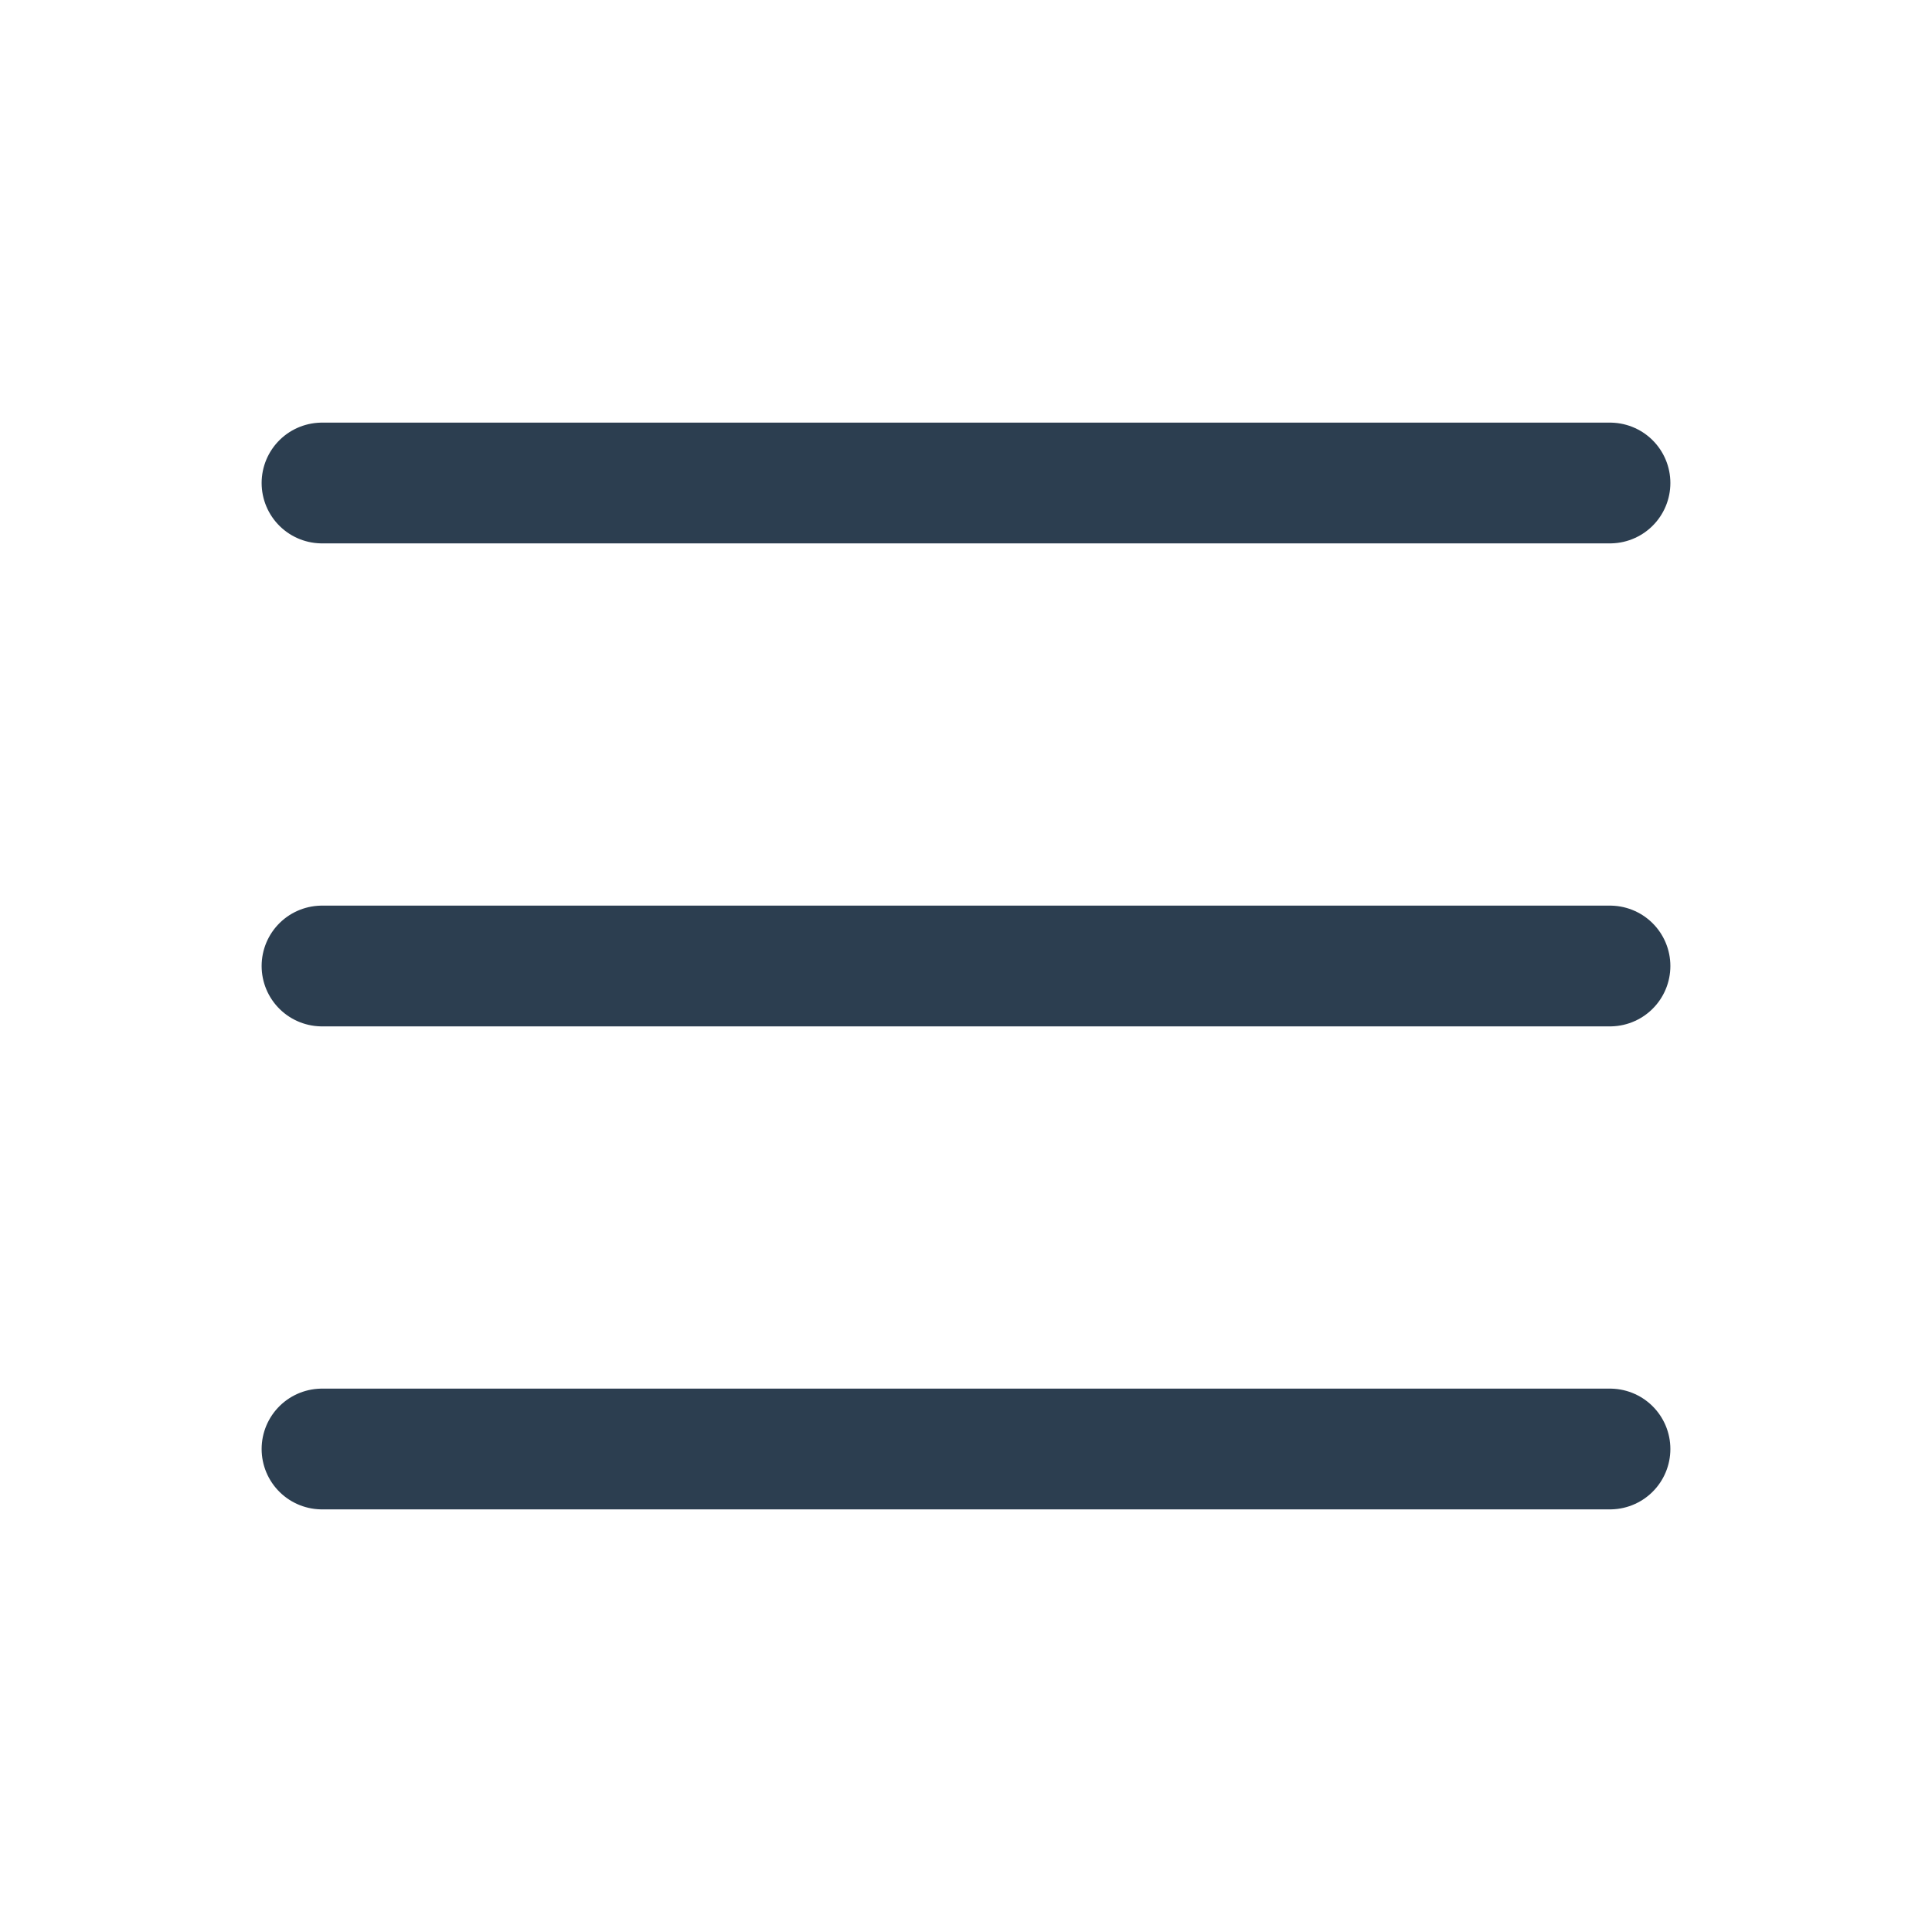
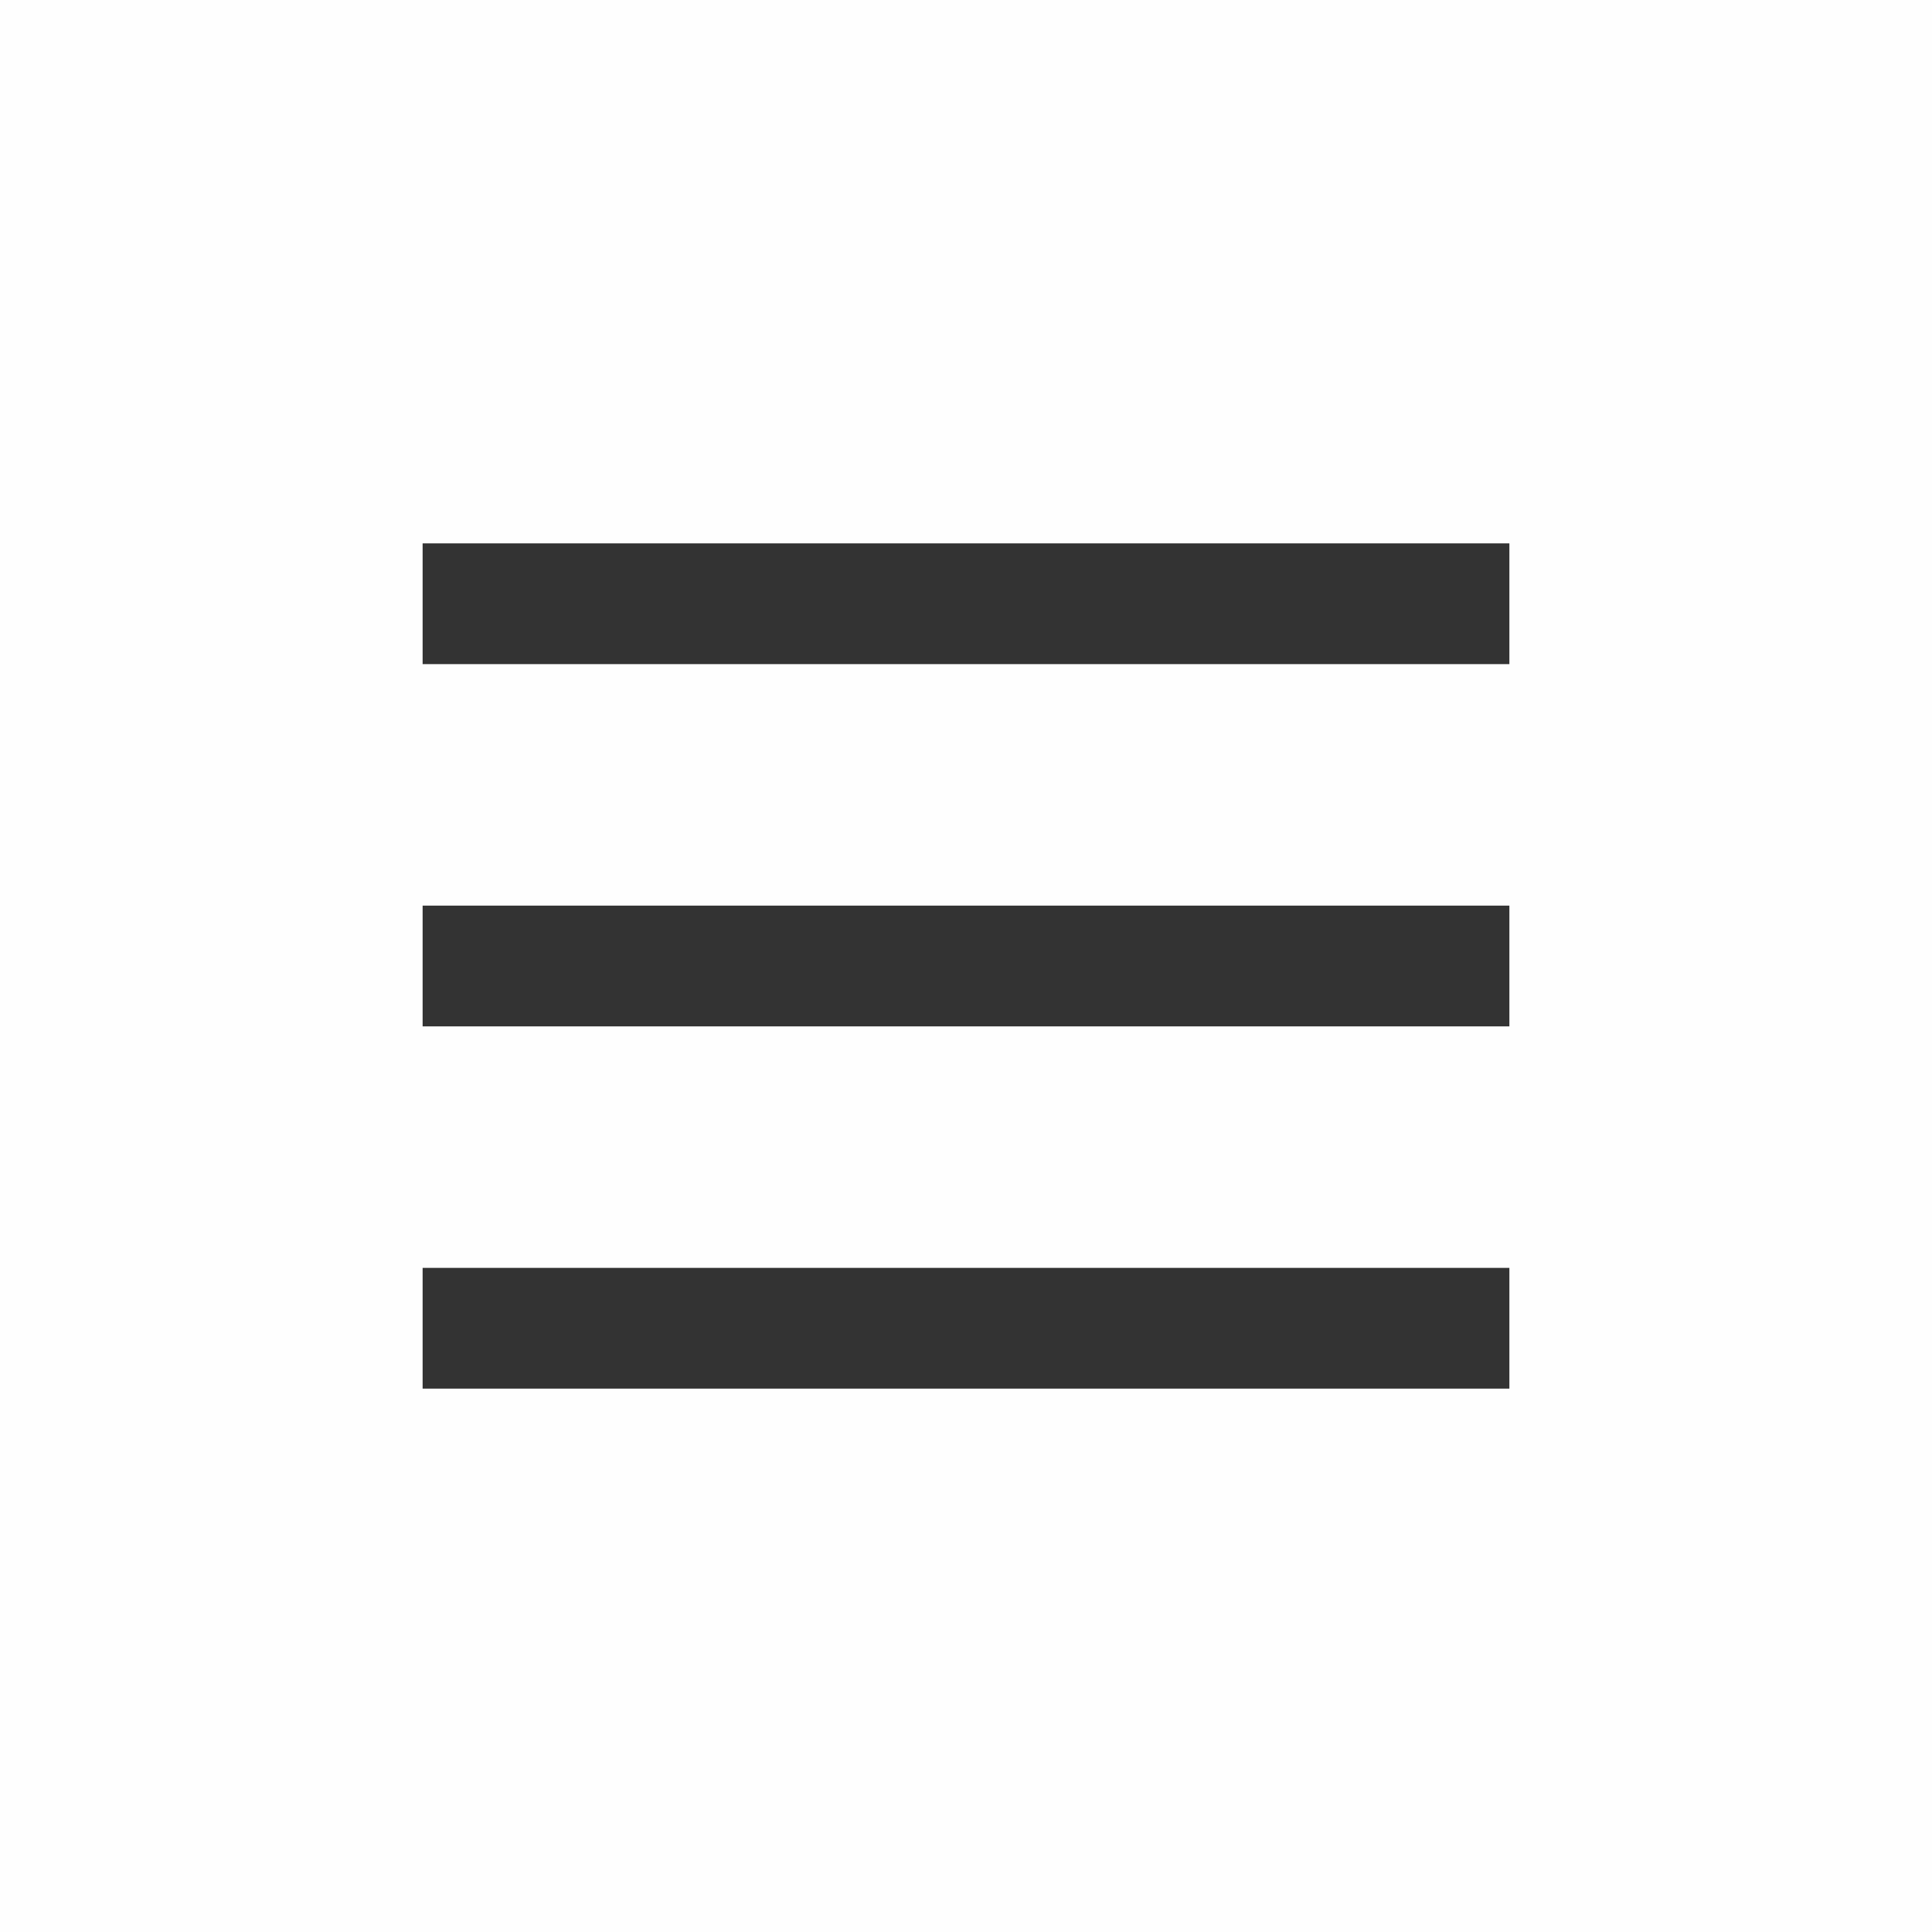
- <svg xmlns="http://www.w3.org/2000/svg" class="icon icon-tabler icon-tabler-menu-2" width="44" height="44" viewBox="0 0 24 24" stroke-width="1.5" stroke="#2c3e50" fill="none" stroke-linecap="round" stroke-linejoin="round">
-   <path stroke="none" d="M0 0h24v24H0z" fill="none" />
-   <path d="M4 6l16 0" />
-   <path d="M4 12l16 0" />
-   <path d="M4 18l16 0" />
+ <svg xmlns="http://www.w3.org/2000/svg" width="32" height="32" viewBox="0 0 32 32" fill="none">
+   <g id="Group 32">
+     <rect id="Rectangle 17" width="32" height="32" fill="#FEFEFE" />
+     <rect id="Rectangle 18" x="7" y="15" width="18" height="2" fill="#333333" />
+     <rect id="Rectangle 19" x="7" y="9" width="18" height="2" fill="#333333" />
+     <rect id="Rectangle 20" x="7" y="21" width="18" height="2" fill="#333333" />
+   </g>
</svg>
